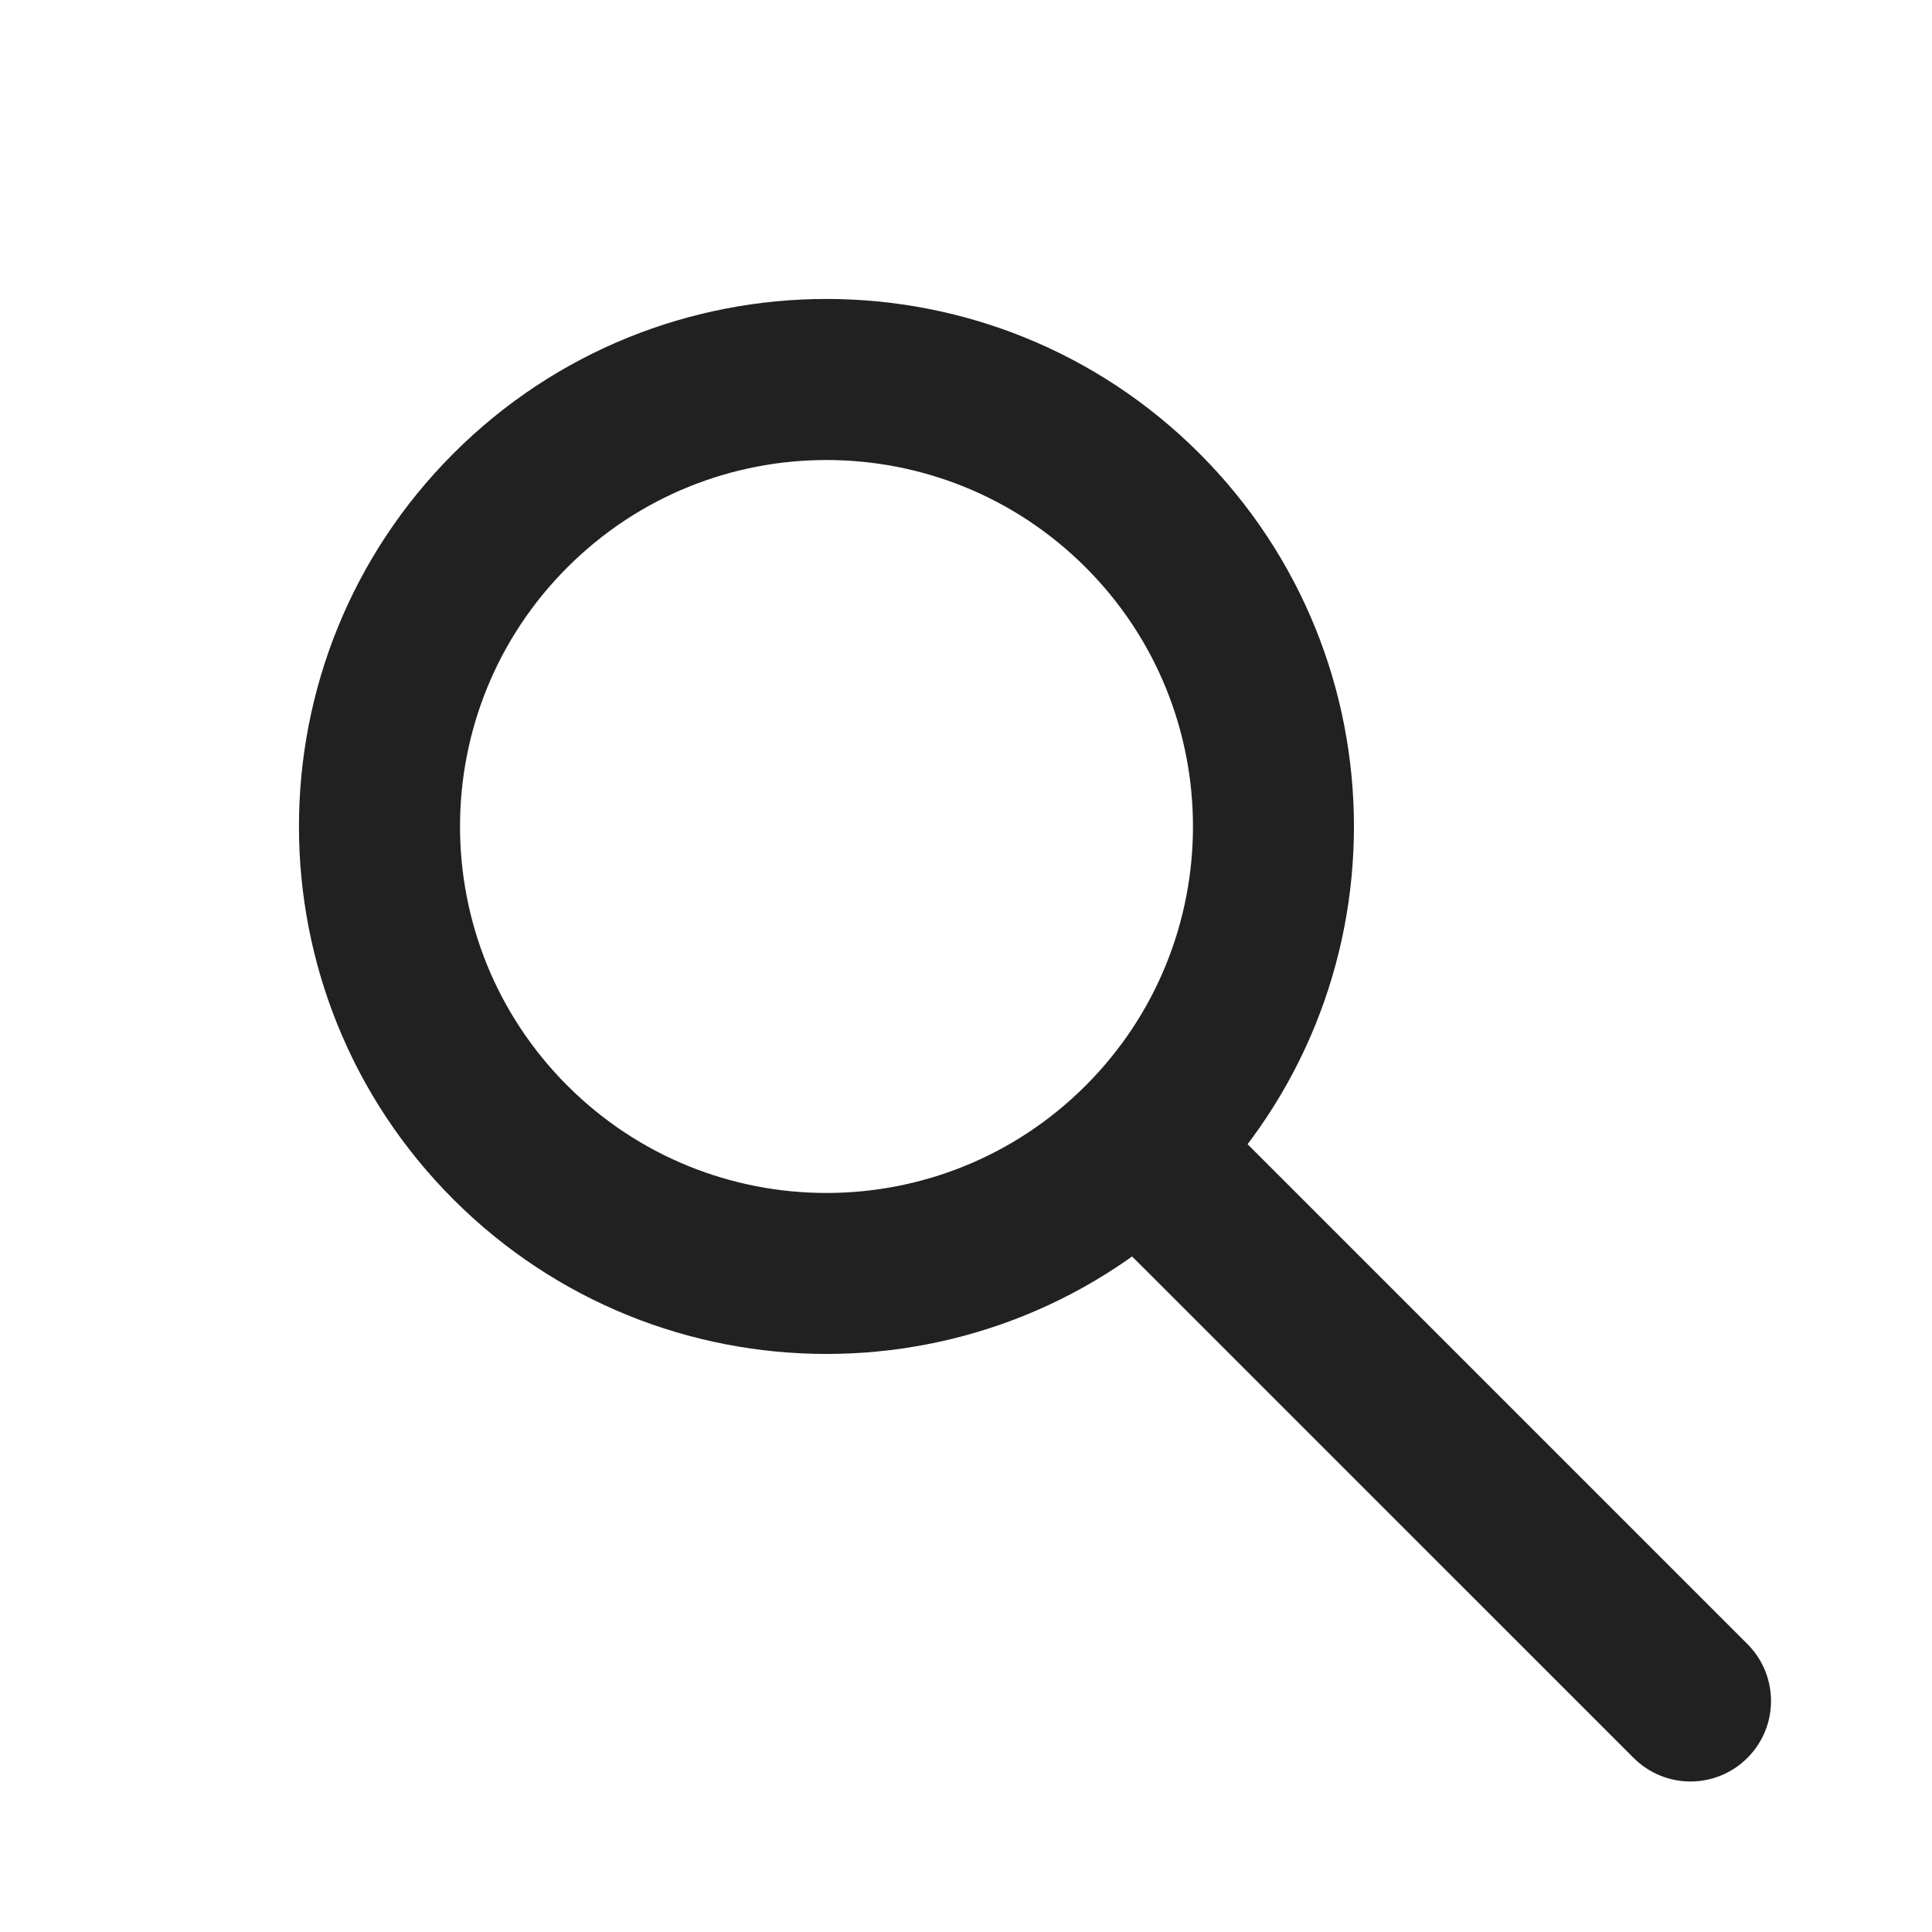
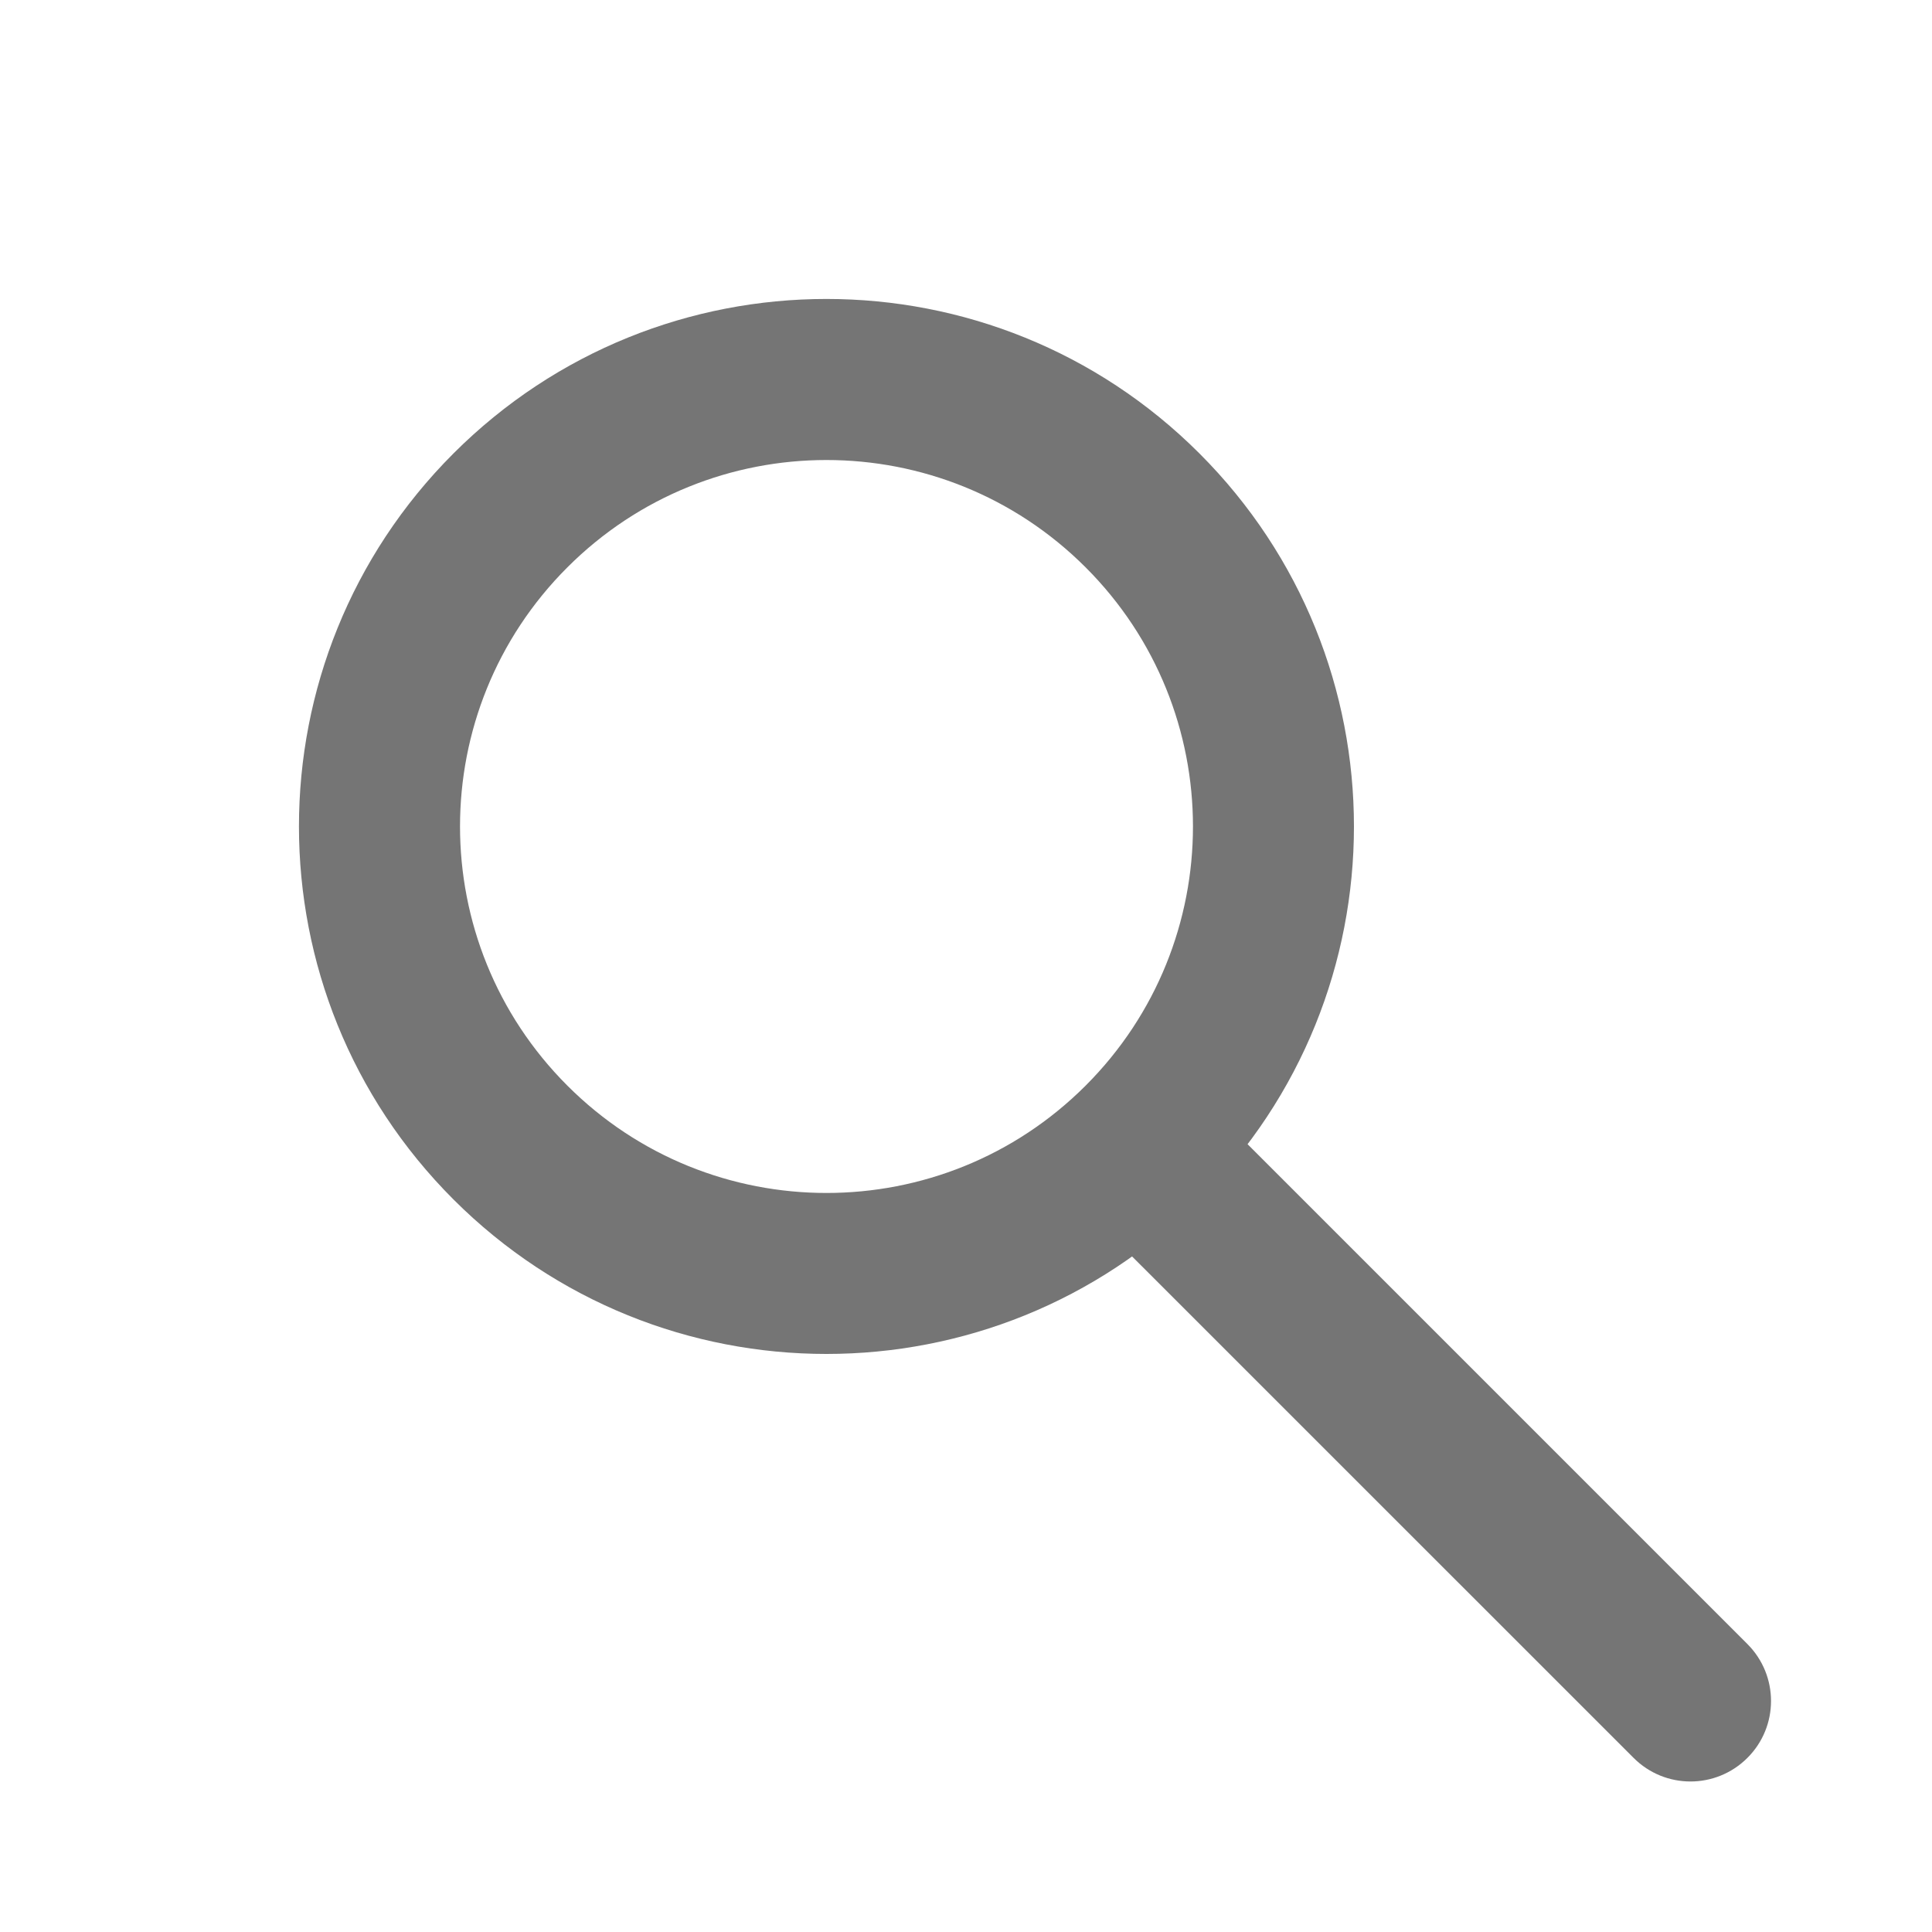
<svg xmlns="http://www.w3.org/2000/svg" width="24" height="24" viewBox="0 0 24 24" fill="none">
-   <path fill-rule="evenodd" clip-rule="evenodd" d="M13.486 13.486C15.264 11.708 15.264 8.825 13.486 7.048C11.708 5.27 8.825 5.27 7.048 7.048C5.27 8.825 5.27 11.708 7.048 13.486C8.825 15.264 11.708 15.264 13.486 13.486ZM14.9 14.9C17.459 12.341 17.459 8.192 14.9 5.633C12.341 3.074 8.192 3.074 5.633 5.633C3.074 8.192 3.074 12.341 5.633 14.9C8.192 17.459 12.341 17.459 14.9 14.9Z" fill="#212121" />
-   <path fill-rule="evenodd" clip-rule="evenodd" d="M14.062 14.193C14.453 13.802 15.086 13.802 15.477 14.193L21.707 20.423C22.098 20.814 22.098 21.447 21.707 21.837C21.317 22.228 20.683 22.228 20.293 21.837L14.062 15.607C13.672 15.216 13.672 14.583 14.062 14.193Z" fill="#212121" />
+   <path fill-rule="evenodd" clip-rule="evenodd" d="M13.486 13.486C15.264 11.708 15.264 8.825 13.486 7.048C11.708 5.27 8.825 5.27 7.048 7.048C5.27 8.825 5.27 11.708 7.048 13.486C8.825 15.264 11.708 15.264 13.486 13.486ZM14.9 14.9C17.459 12.341 17.459 8.192 14.9 5.633C12.341 3.074 8.192 3.074 5.633 5.633C3.074 8.192 3.074 12.341 5.633 14.9C8.192 17.459 12.341 17.459 14.9 14.9Z" fill="#757575" />
+   <path fill-rule="evenodd" clip-rule="evenodd" d="M14.062 14.193C14.453 13.802 15.086 13.802 15.477 14.193L21.707 20.423C22.098 20.814 22.098 21.447 21.707 21.837C21.316 22.228 20.683 22.228 20.293 21.837L14.062 15.607C13.672 15.216 13.672 14.583 14.062 14.193Z" fill="#757575" />
</svg>
